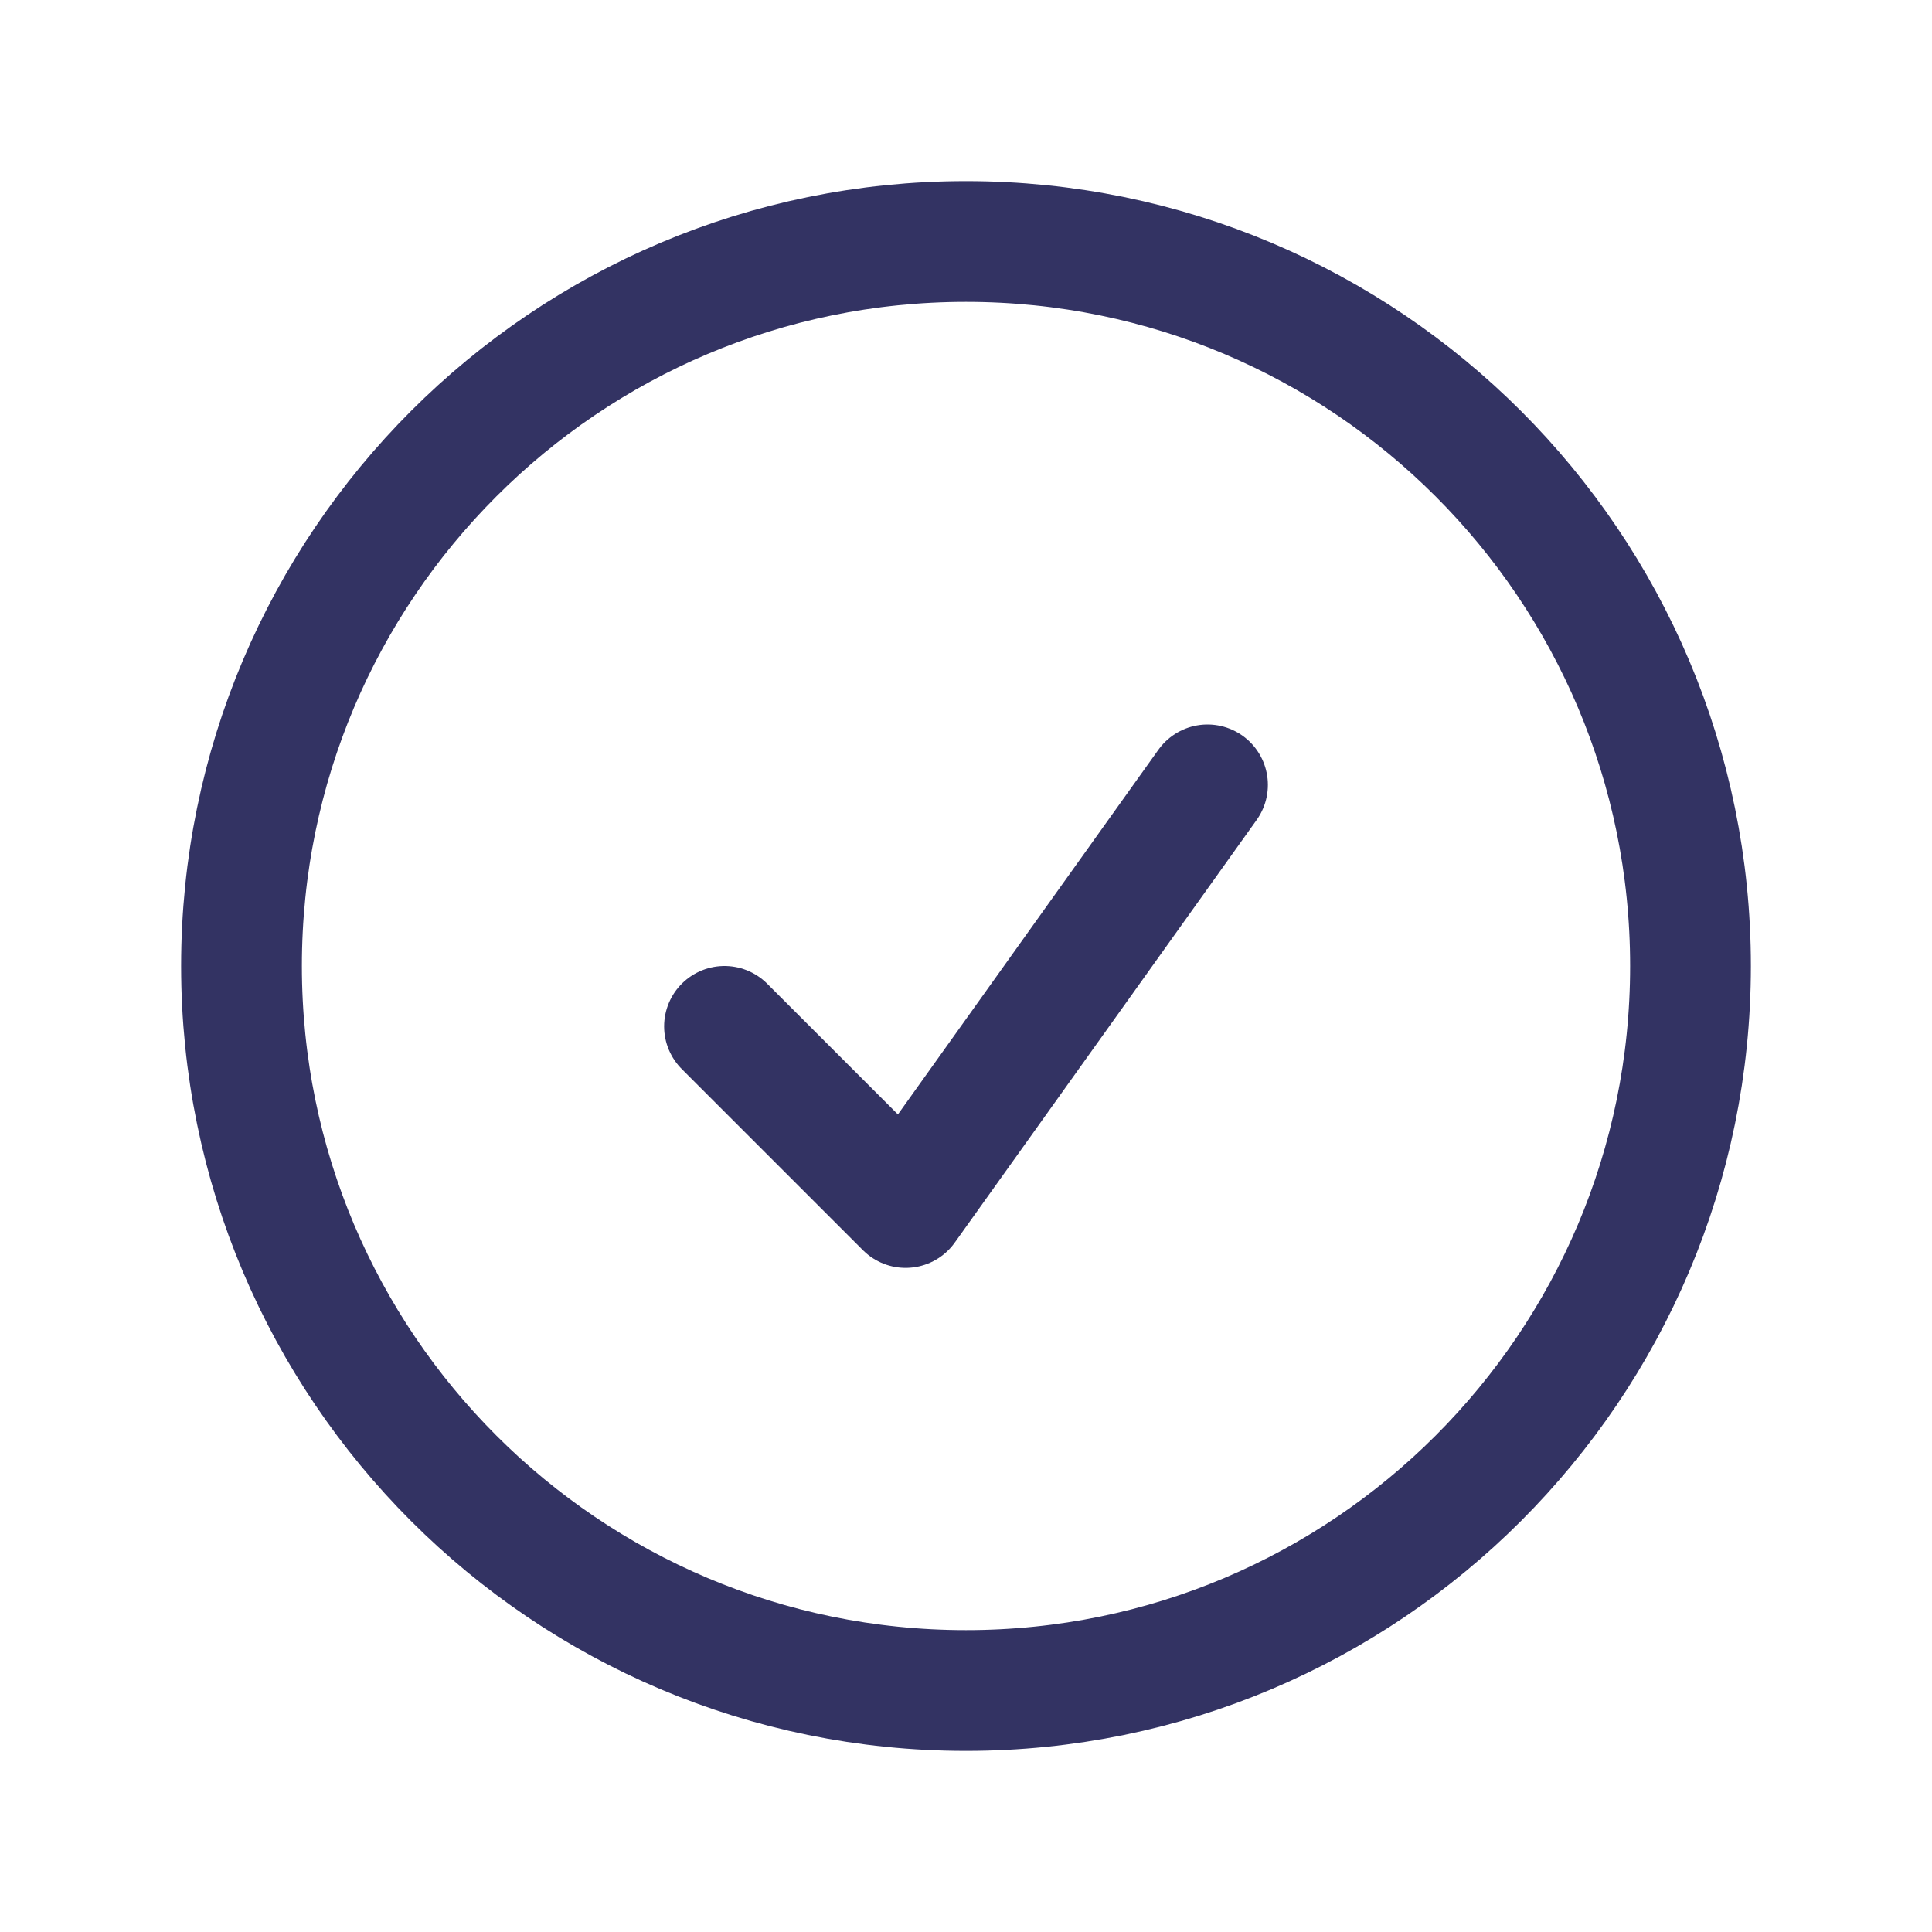
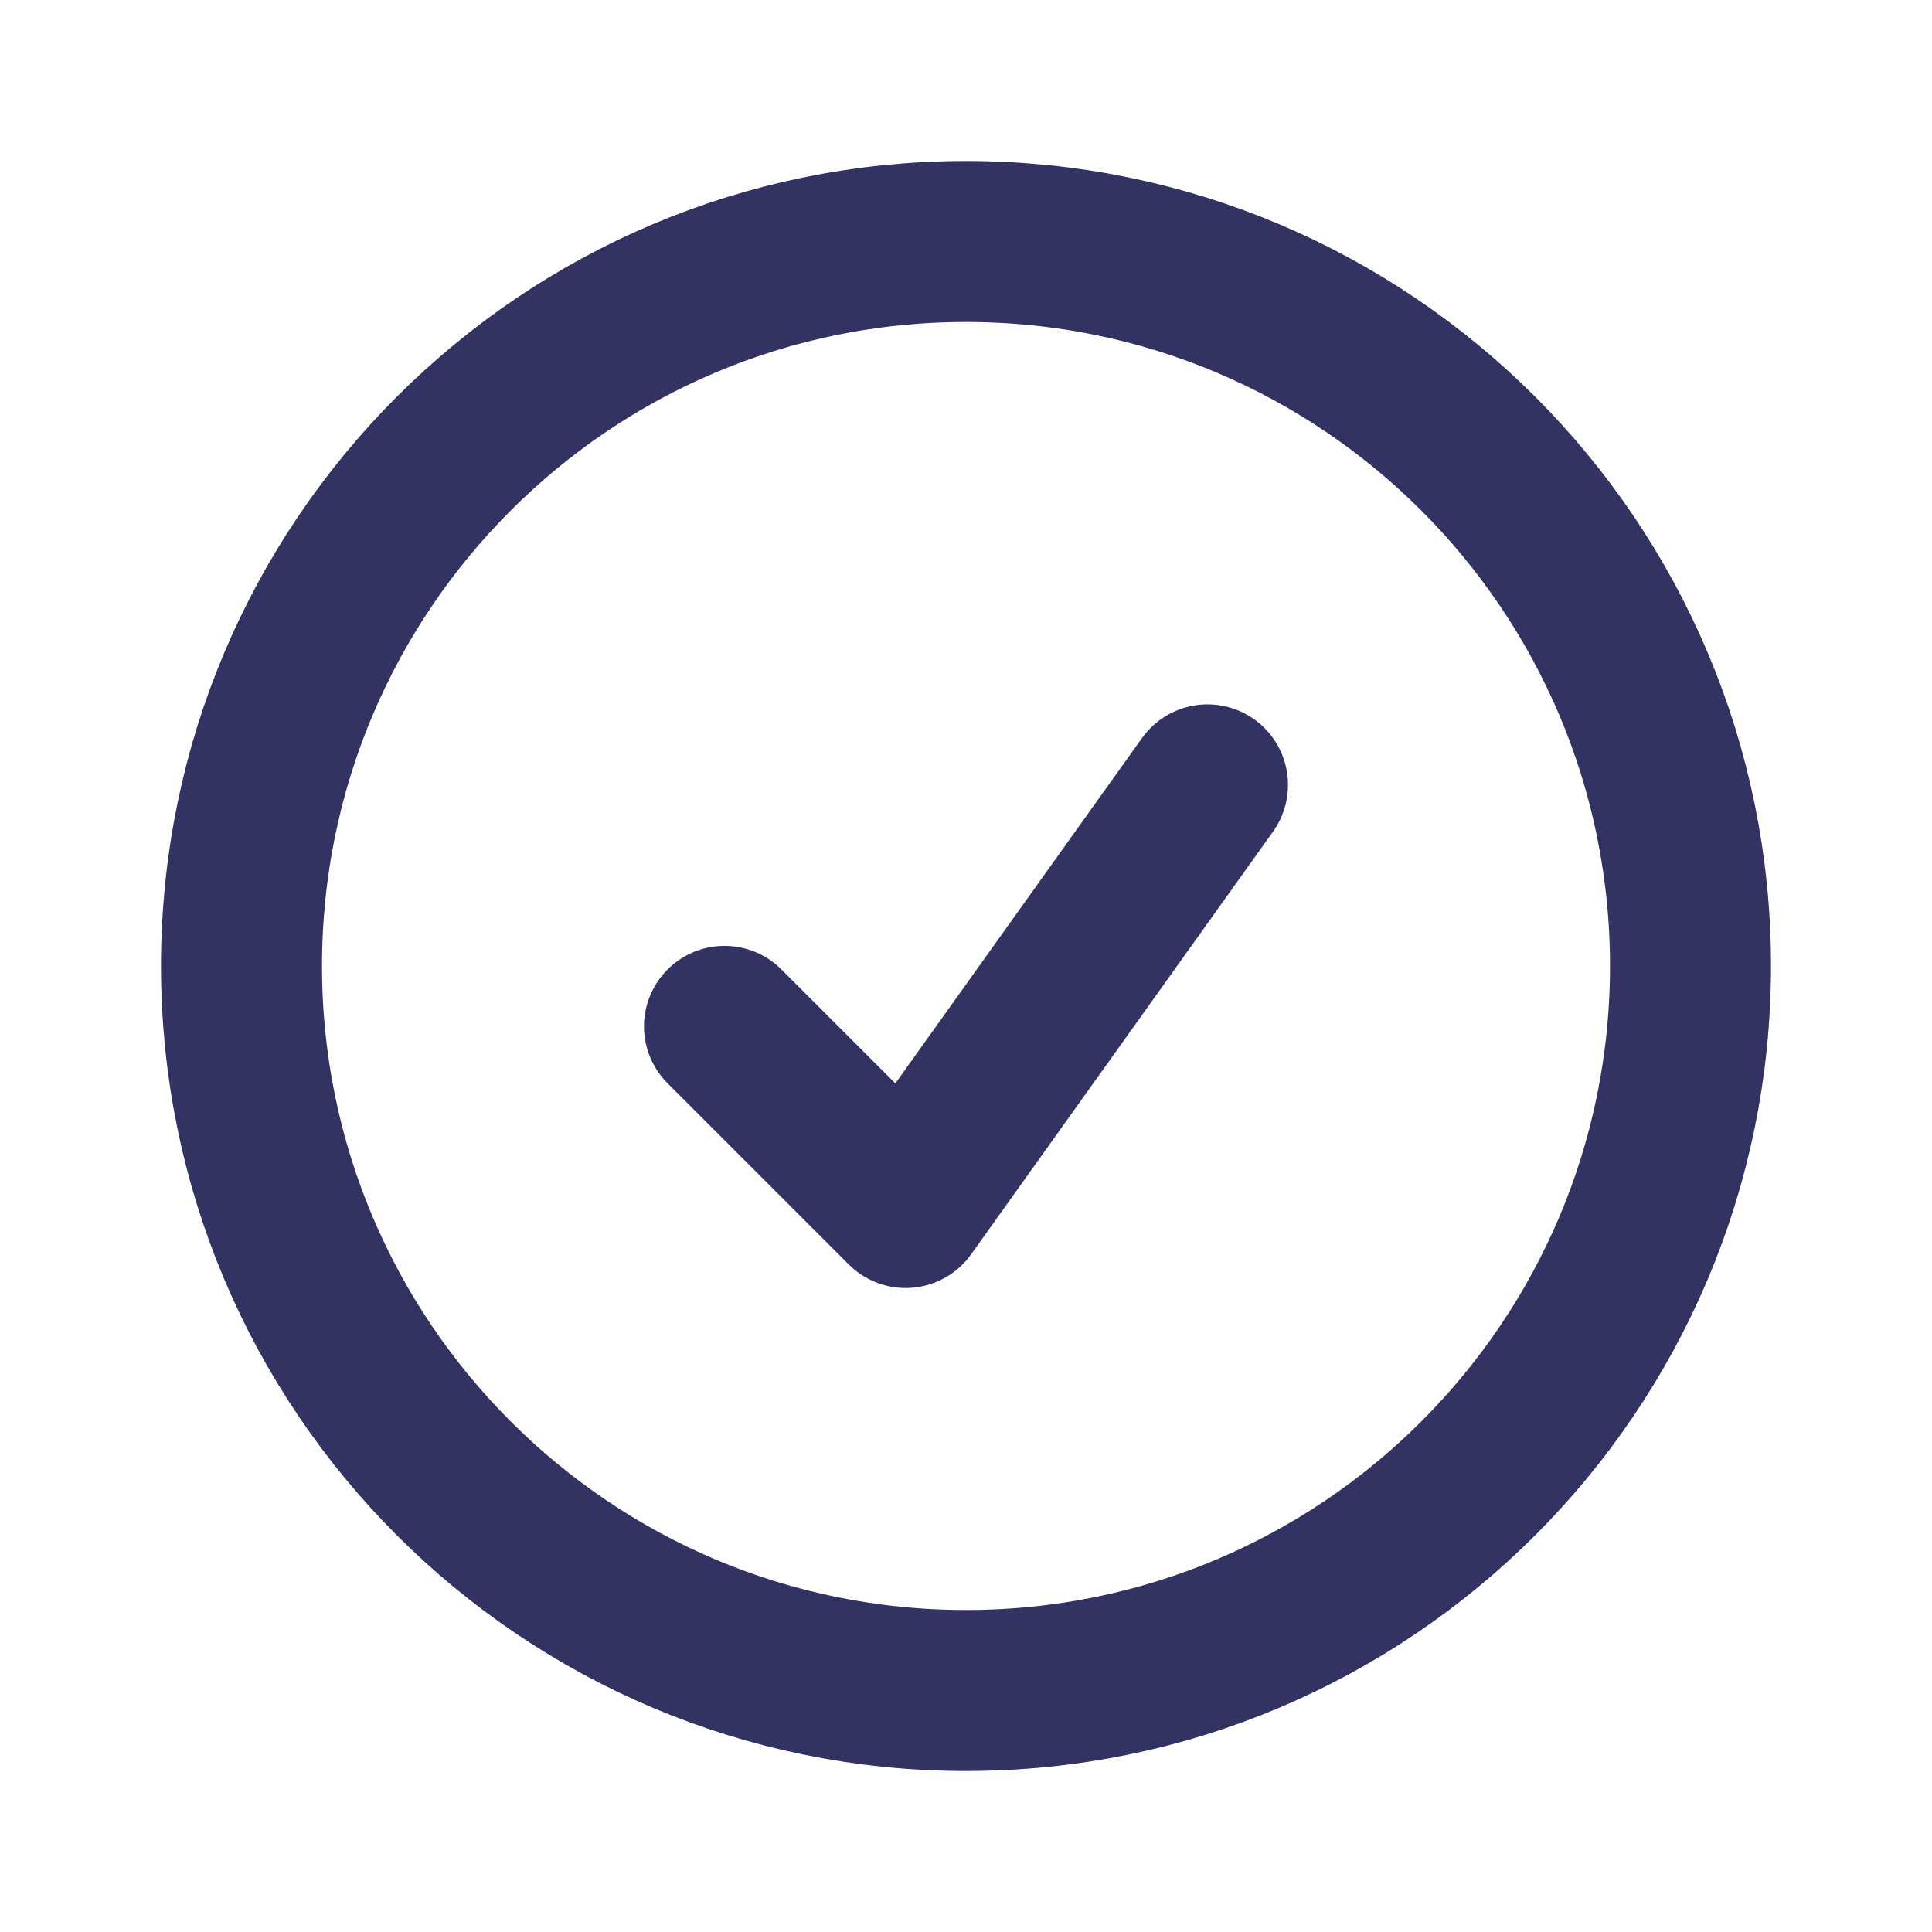
- <svg xmlns="http://www.w3.org/2000/svg" fill="none" viewBox="0 0 24 24" stroke-width="1.5" stroke="#333363" class="w-6 h-6">
+ <svg xmlns="http://www.w3.org/2000/svg" fill="none" viewBox="0 0 24 24" stroke-width="2" stroke="#333363" class="w-6 h-6">
  <path stroke-linecap="round" stroke-linejoin="round" d="M9 12.75 11.25 15 15 9.75M21 12a9 9 0 1 1-18 0 9 9 0 0 1 18 0Z" />
</svg>
